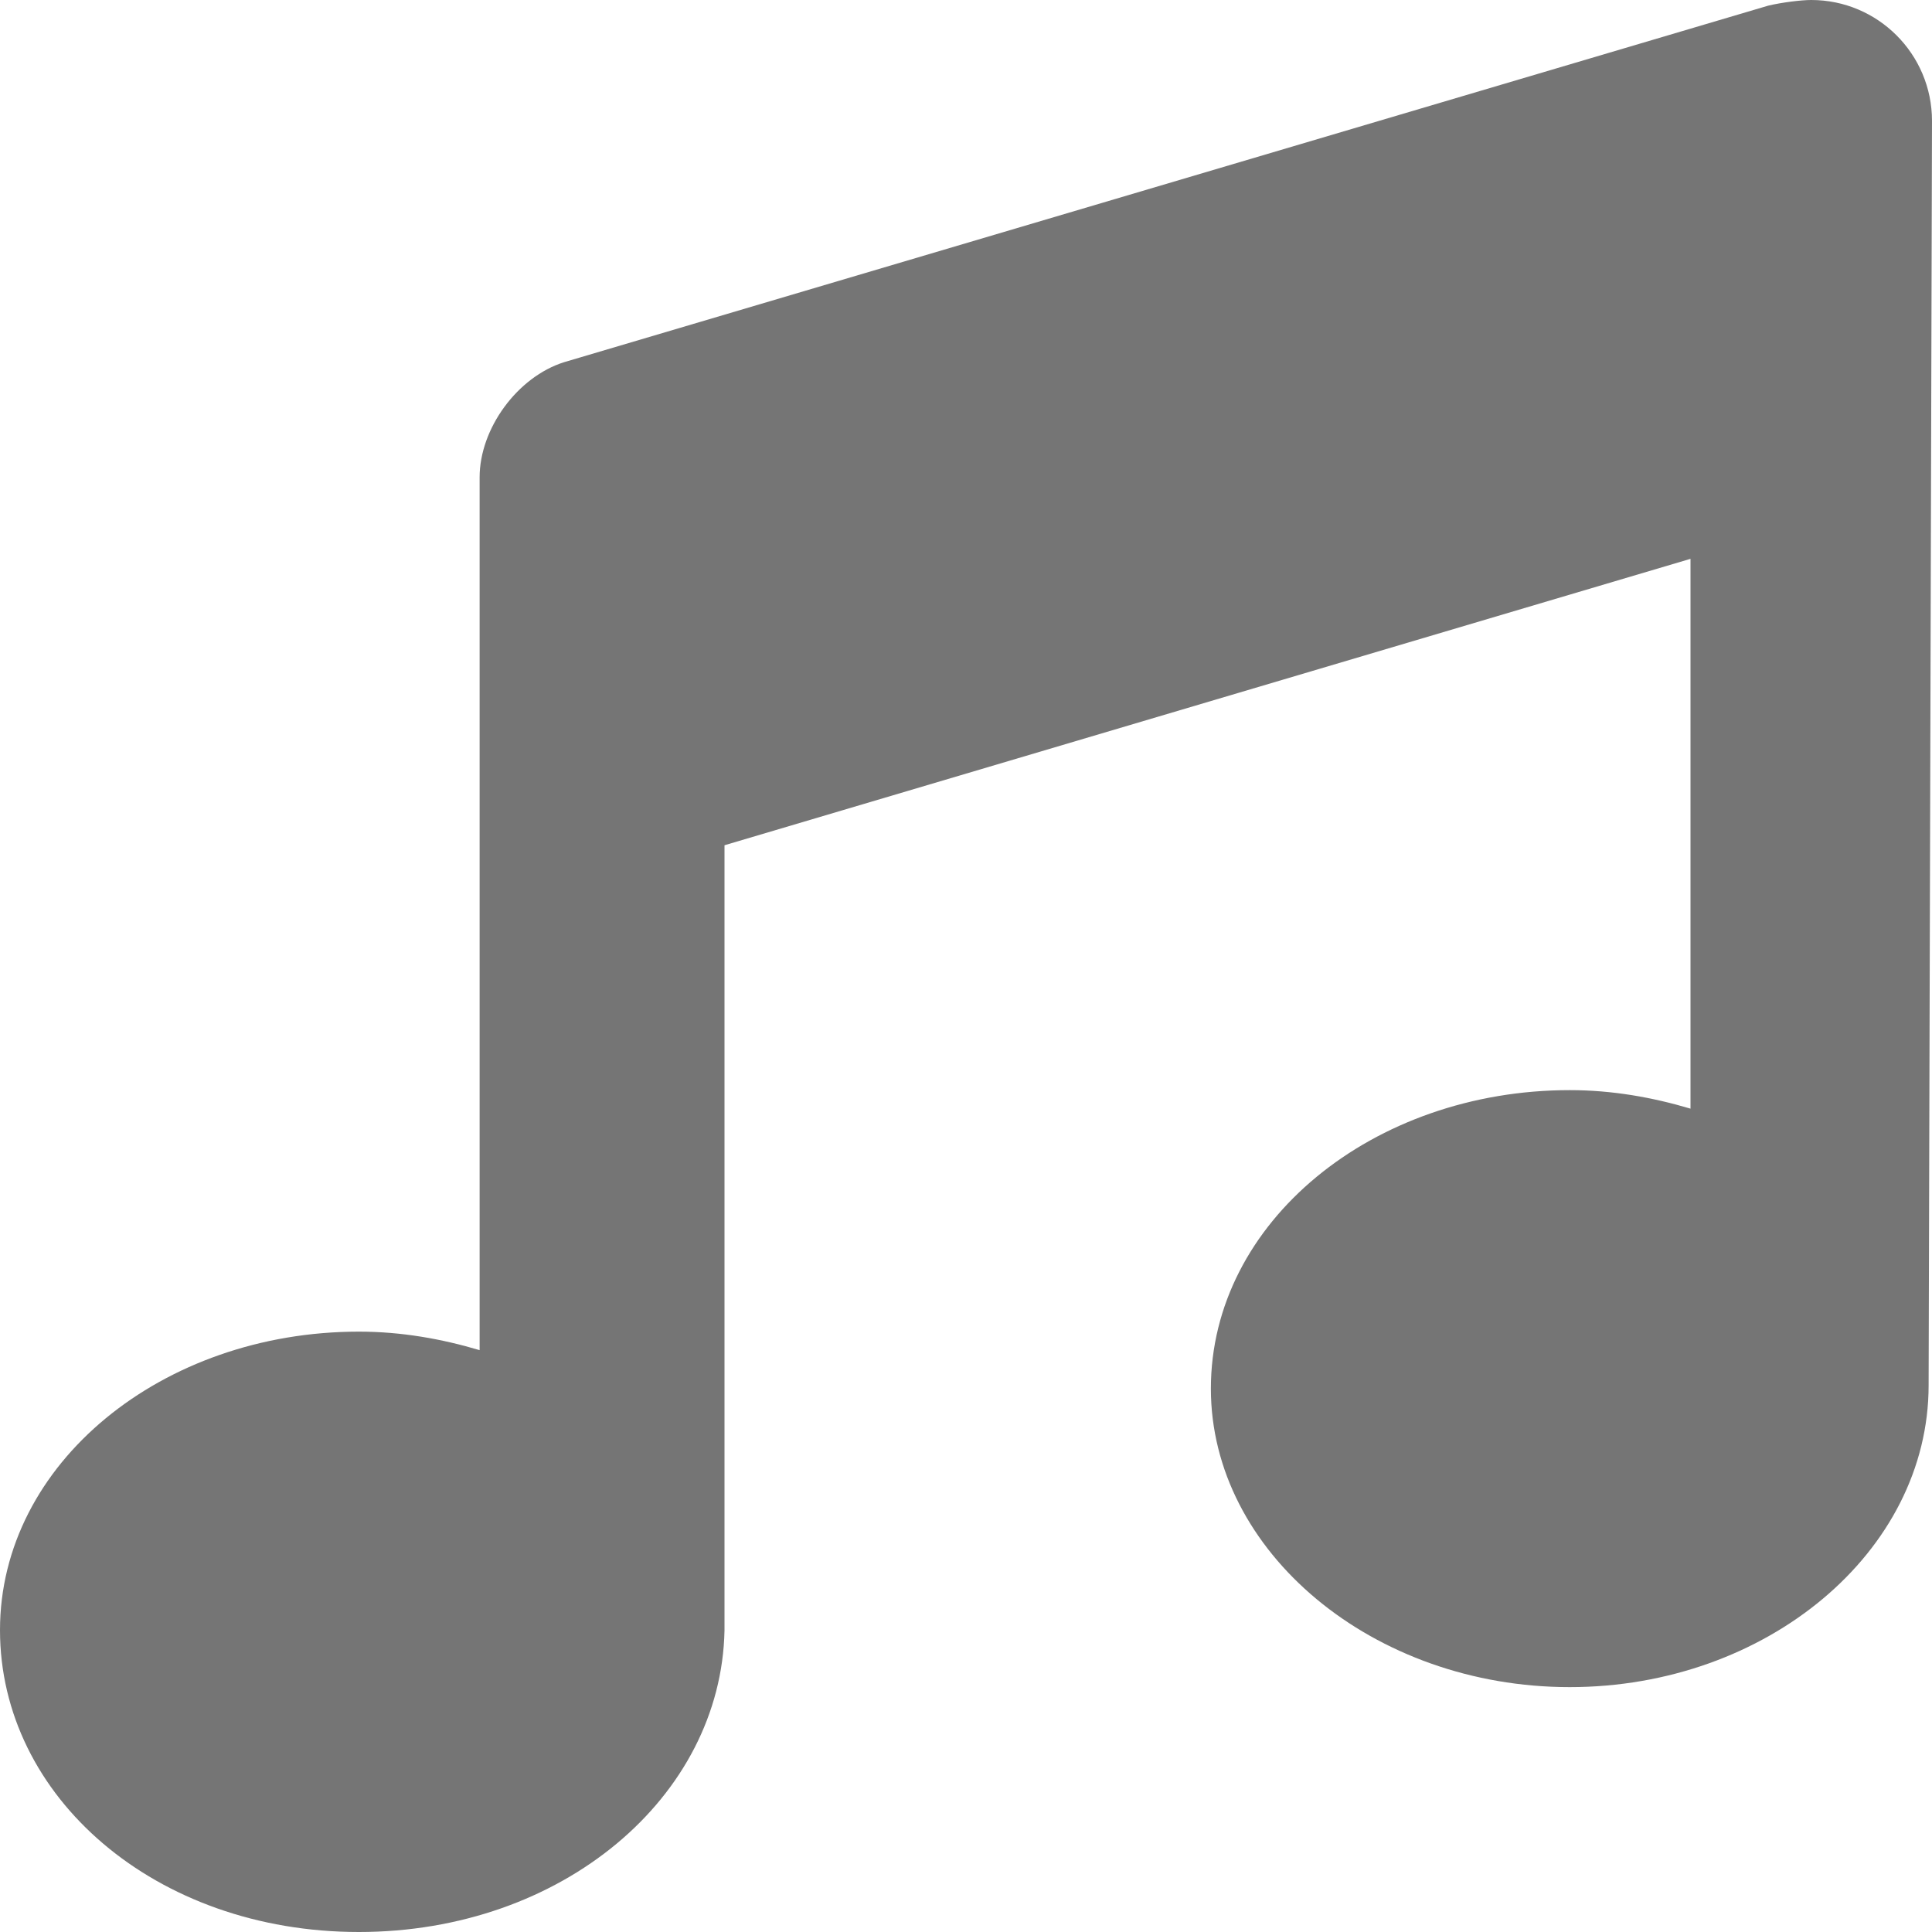
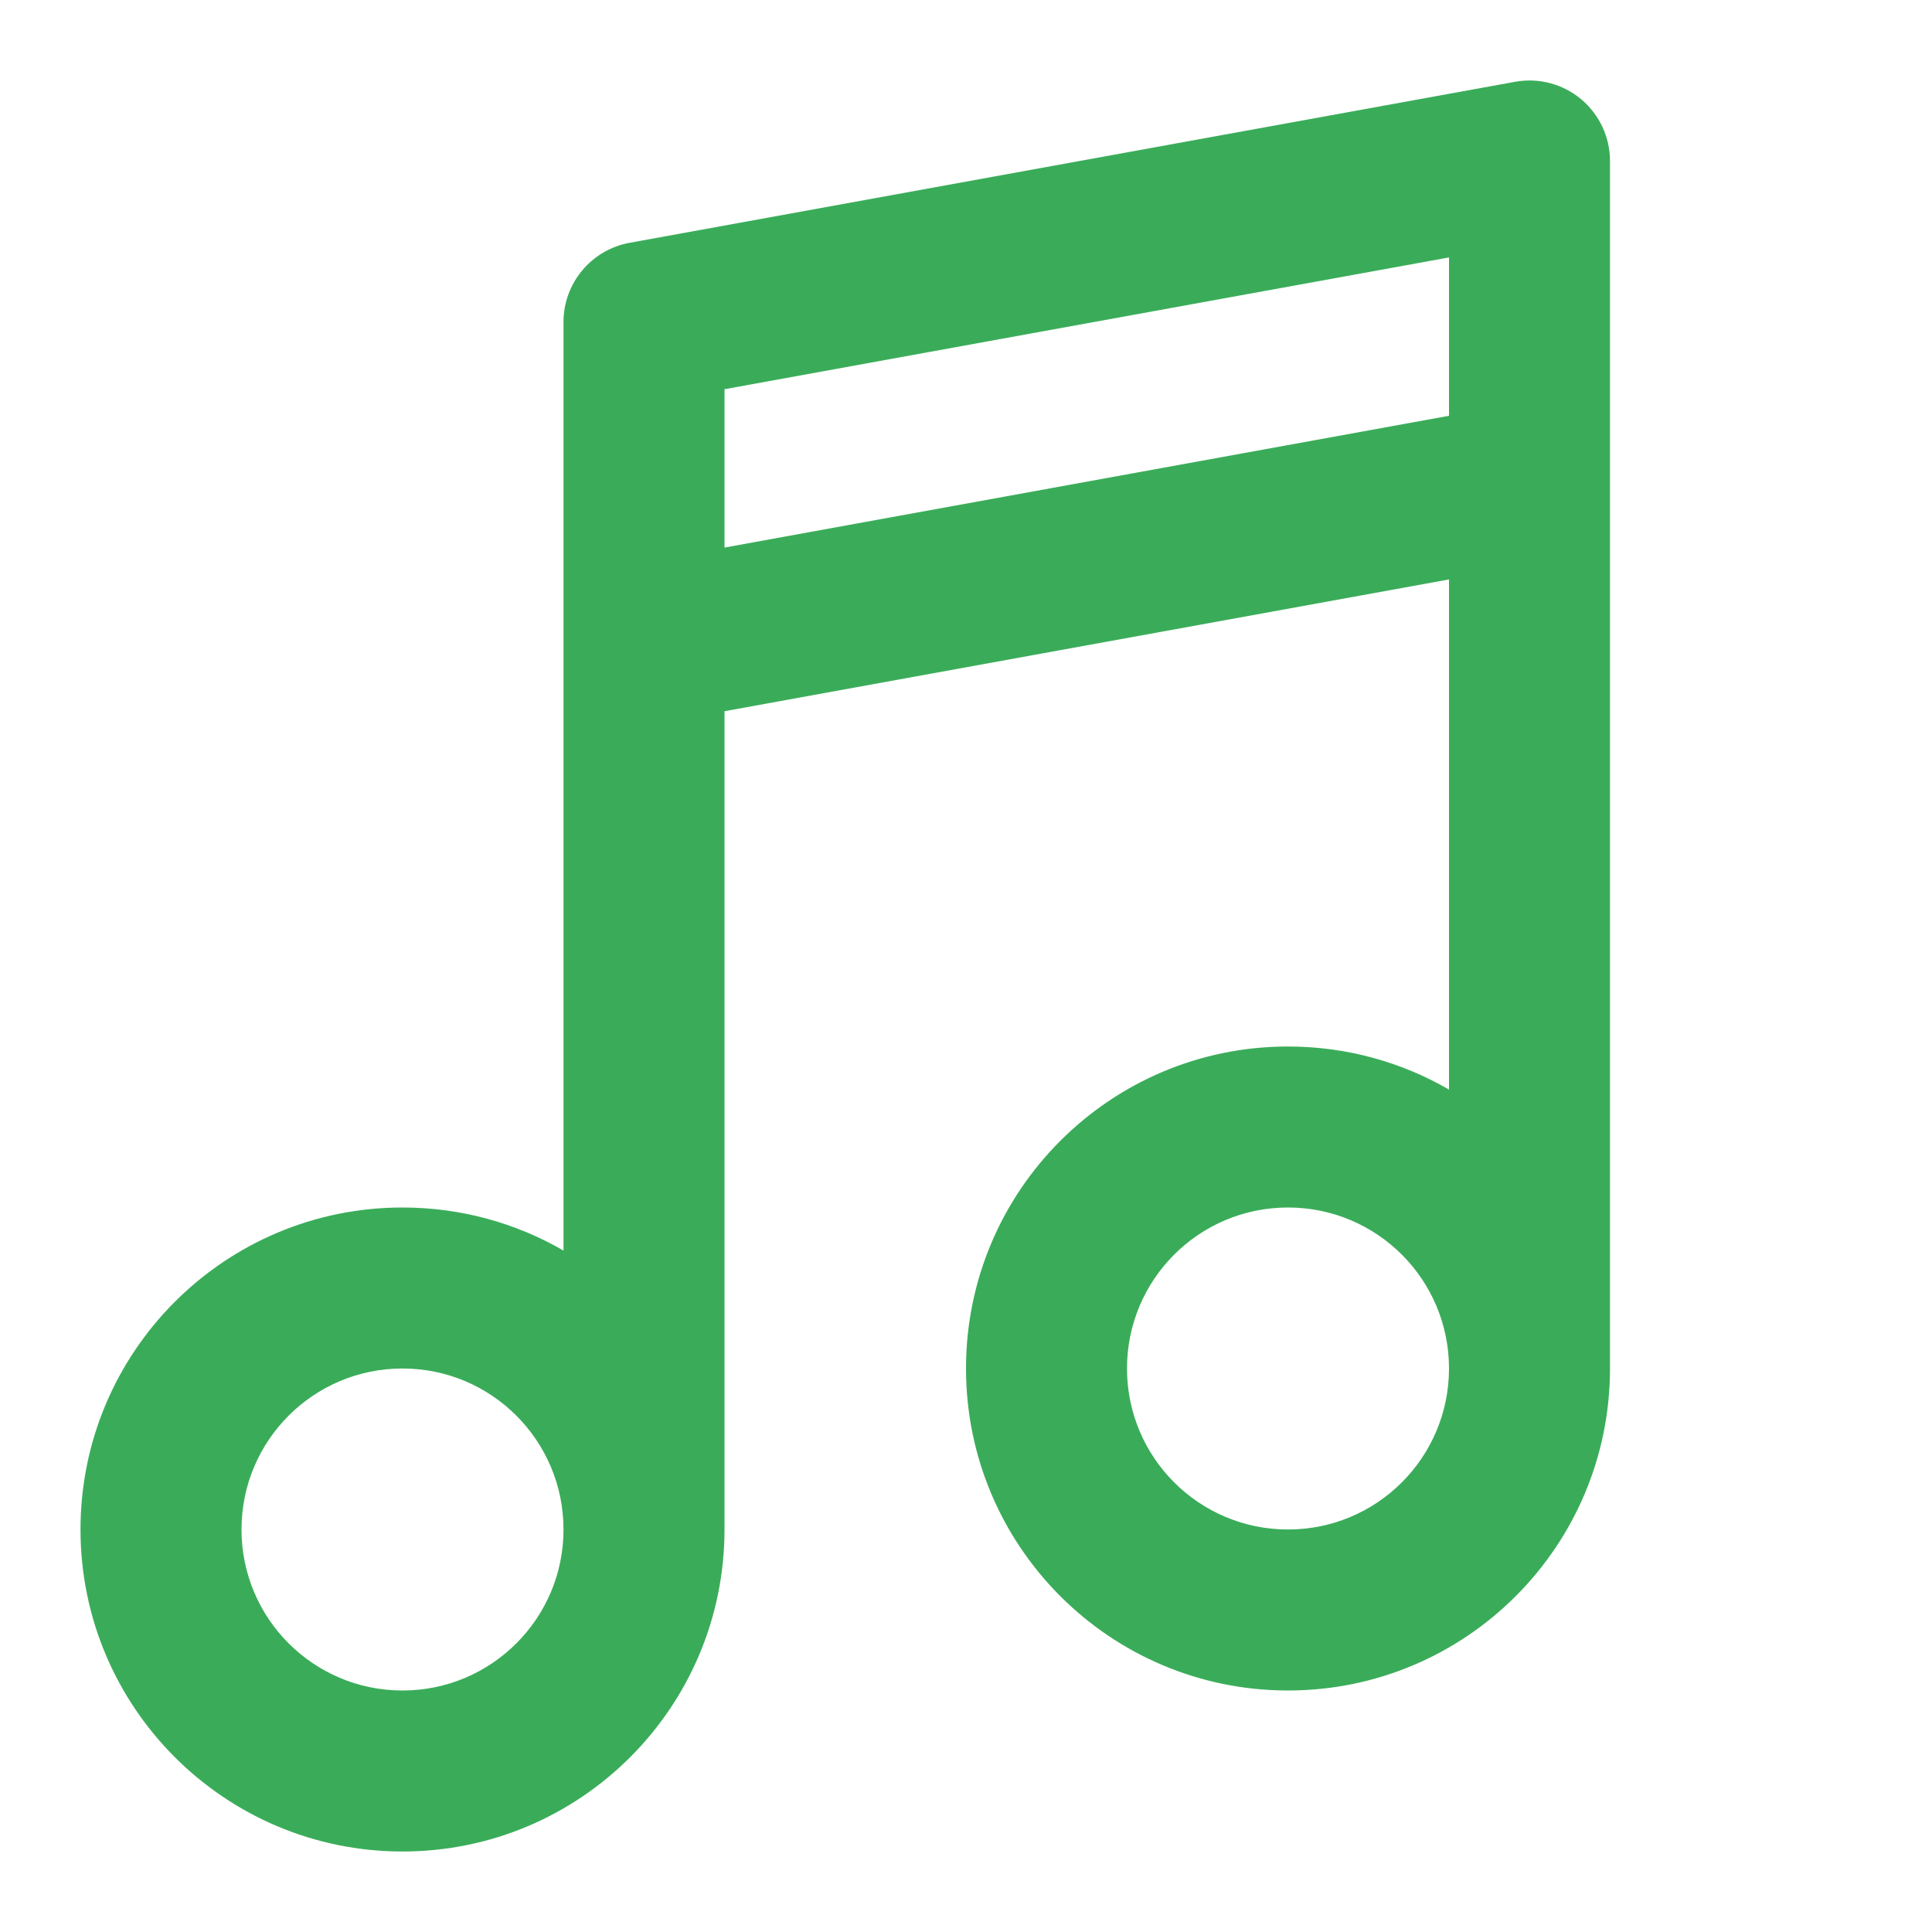
<svg xmlns="http://www.w3.org/2000/svg" width="24" height="24" viewBox="0 0 24 24" fill="none">
-   <path d="M23.958 17.208C23.958 19.279 21.943 20.958 19.5 20.958C17.057 20.958 15.042 19.279 15.042 17.25C15.042 15.179 17.057 13.542 19.5 13.542C20.029 13.542 20.529 13.632 21 13.772V6.942L9 10.5L9 20.255C8.958 22.322 6.984 24 4.458 24C1.931 24 0 22.322 0 20.25C0 18.179 2.015 16.542 4.458 16.542C4.987 16.542 5.487 16.632 5.958 16.772V5.93C5.958 5.322 6.429 4.681 7.008 4.499L21.966 0.07C22.13 0.031 22.373 0 22.5 0C23.328 0 23.999 0.672 24 1.5L23.958 17.208Z" fill="#757575" />
+   <path fill-rule="evenodd" clip-rule="evenodd" d="M20 2C20 1.703 19.868 1.422 19.641 1.232C19.413 1.042 19.113 0.963 18.821 1.016L7.821 3.016C7.346 3.103 7 3.517 7 4V15.535C6.412 15.195 5.729 15 5 15C2.791 15 1 16.791 1 19C1 21.209 2.791 23 5 23C7.209 23 9 21.209 9 19V8.835L18 7.198V13.535C17.412 13.195 16.729 13 16 13C13.791 13 12 14.791 12 17C12 19.209 13.791 21 16 21C18.209 21 20 19.209 20 17V2ZM18 17C18 15.895 17.105 15 16 15C14.895 15 14 15.895 14 17C14 18.105 14.895 19 16 19C17.105 19 18 18.105 18 17ZM7 19C7 17.895 6.105 17 5 17C3.895 17 3 17.895 3 19C3 20.105 3.895 21 5 21C6.105 21 7 20.105 7 19ZM18 5.165L9 6.802V4.835L18 3.198V5.165Z" fill="#3AAC59" />
</svg>
